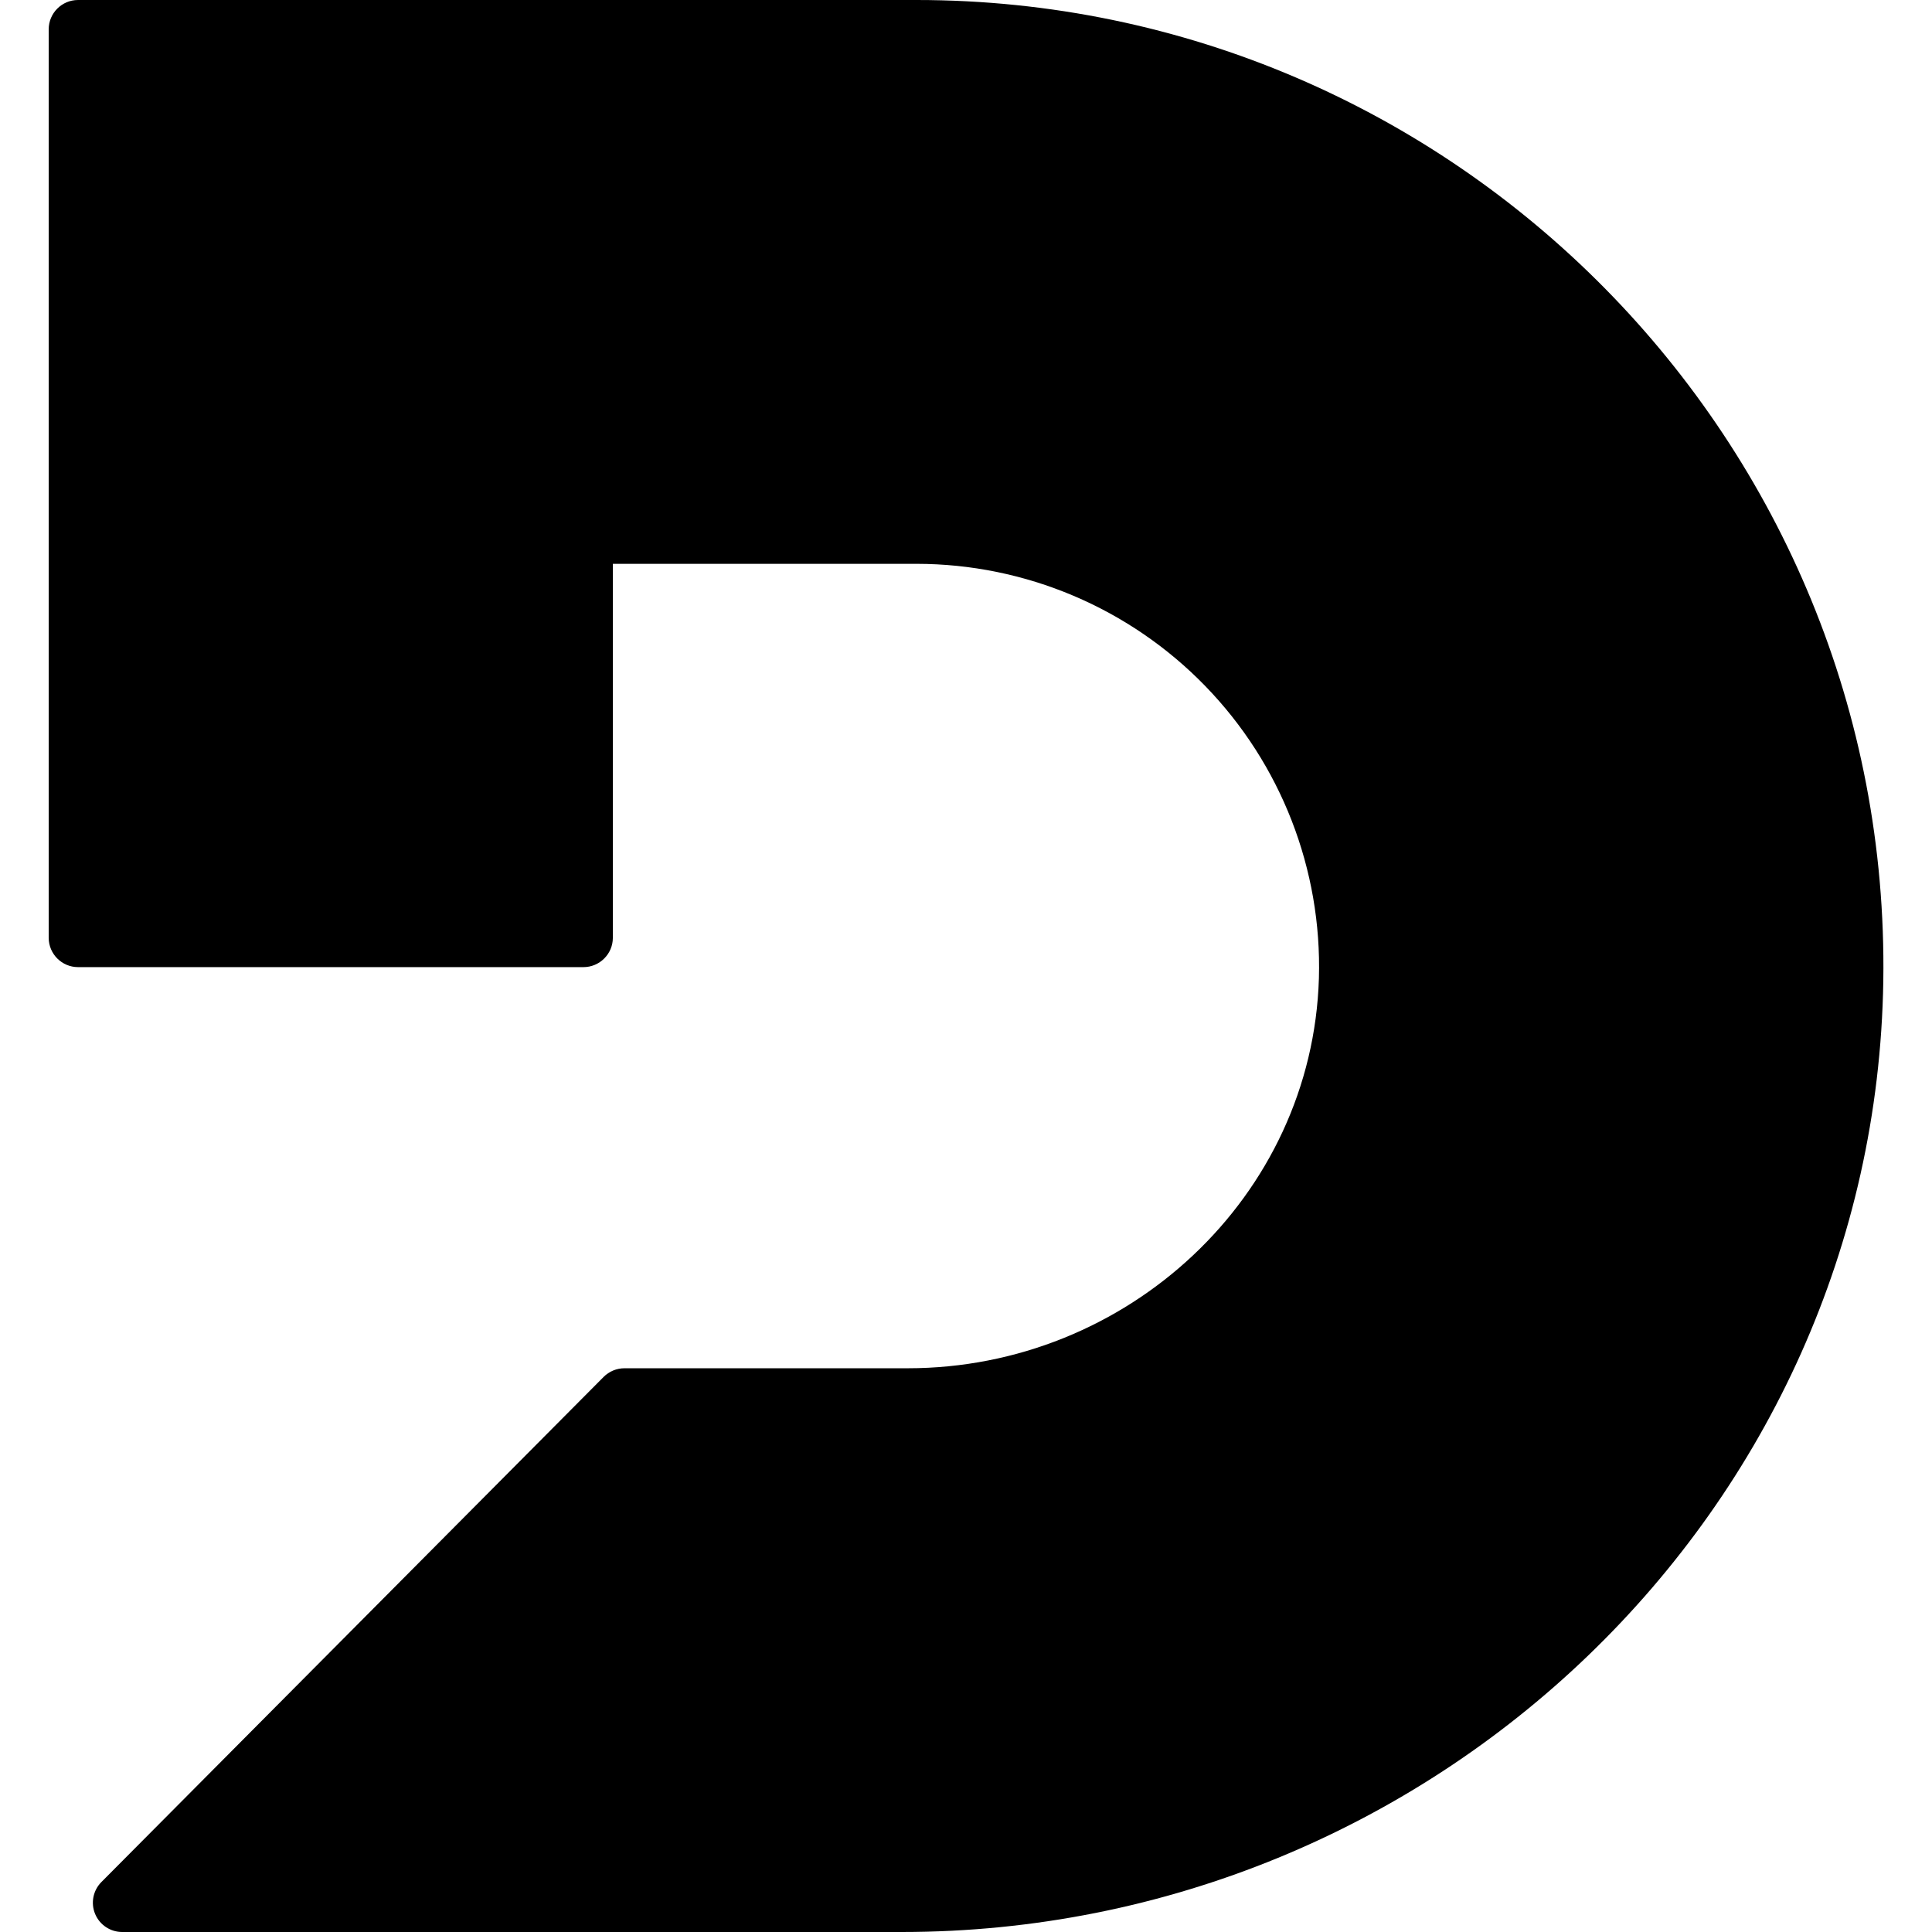
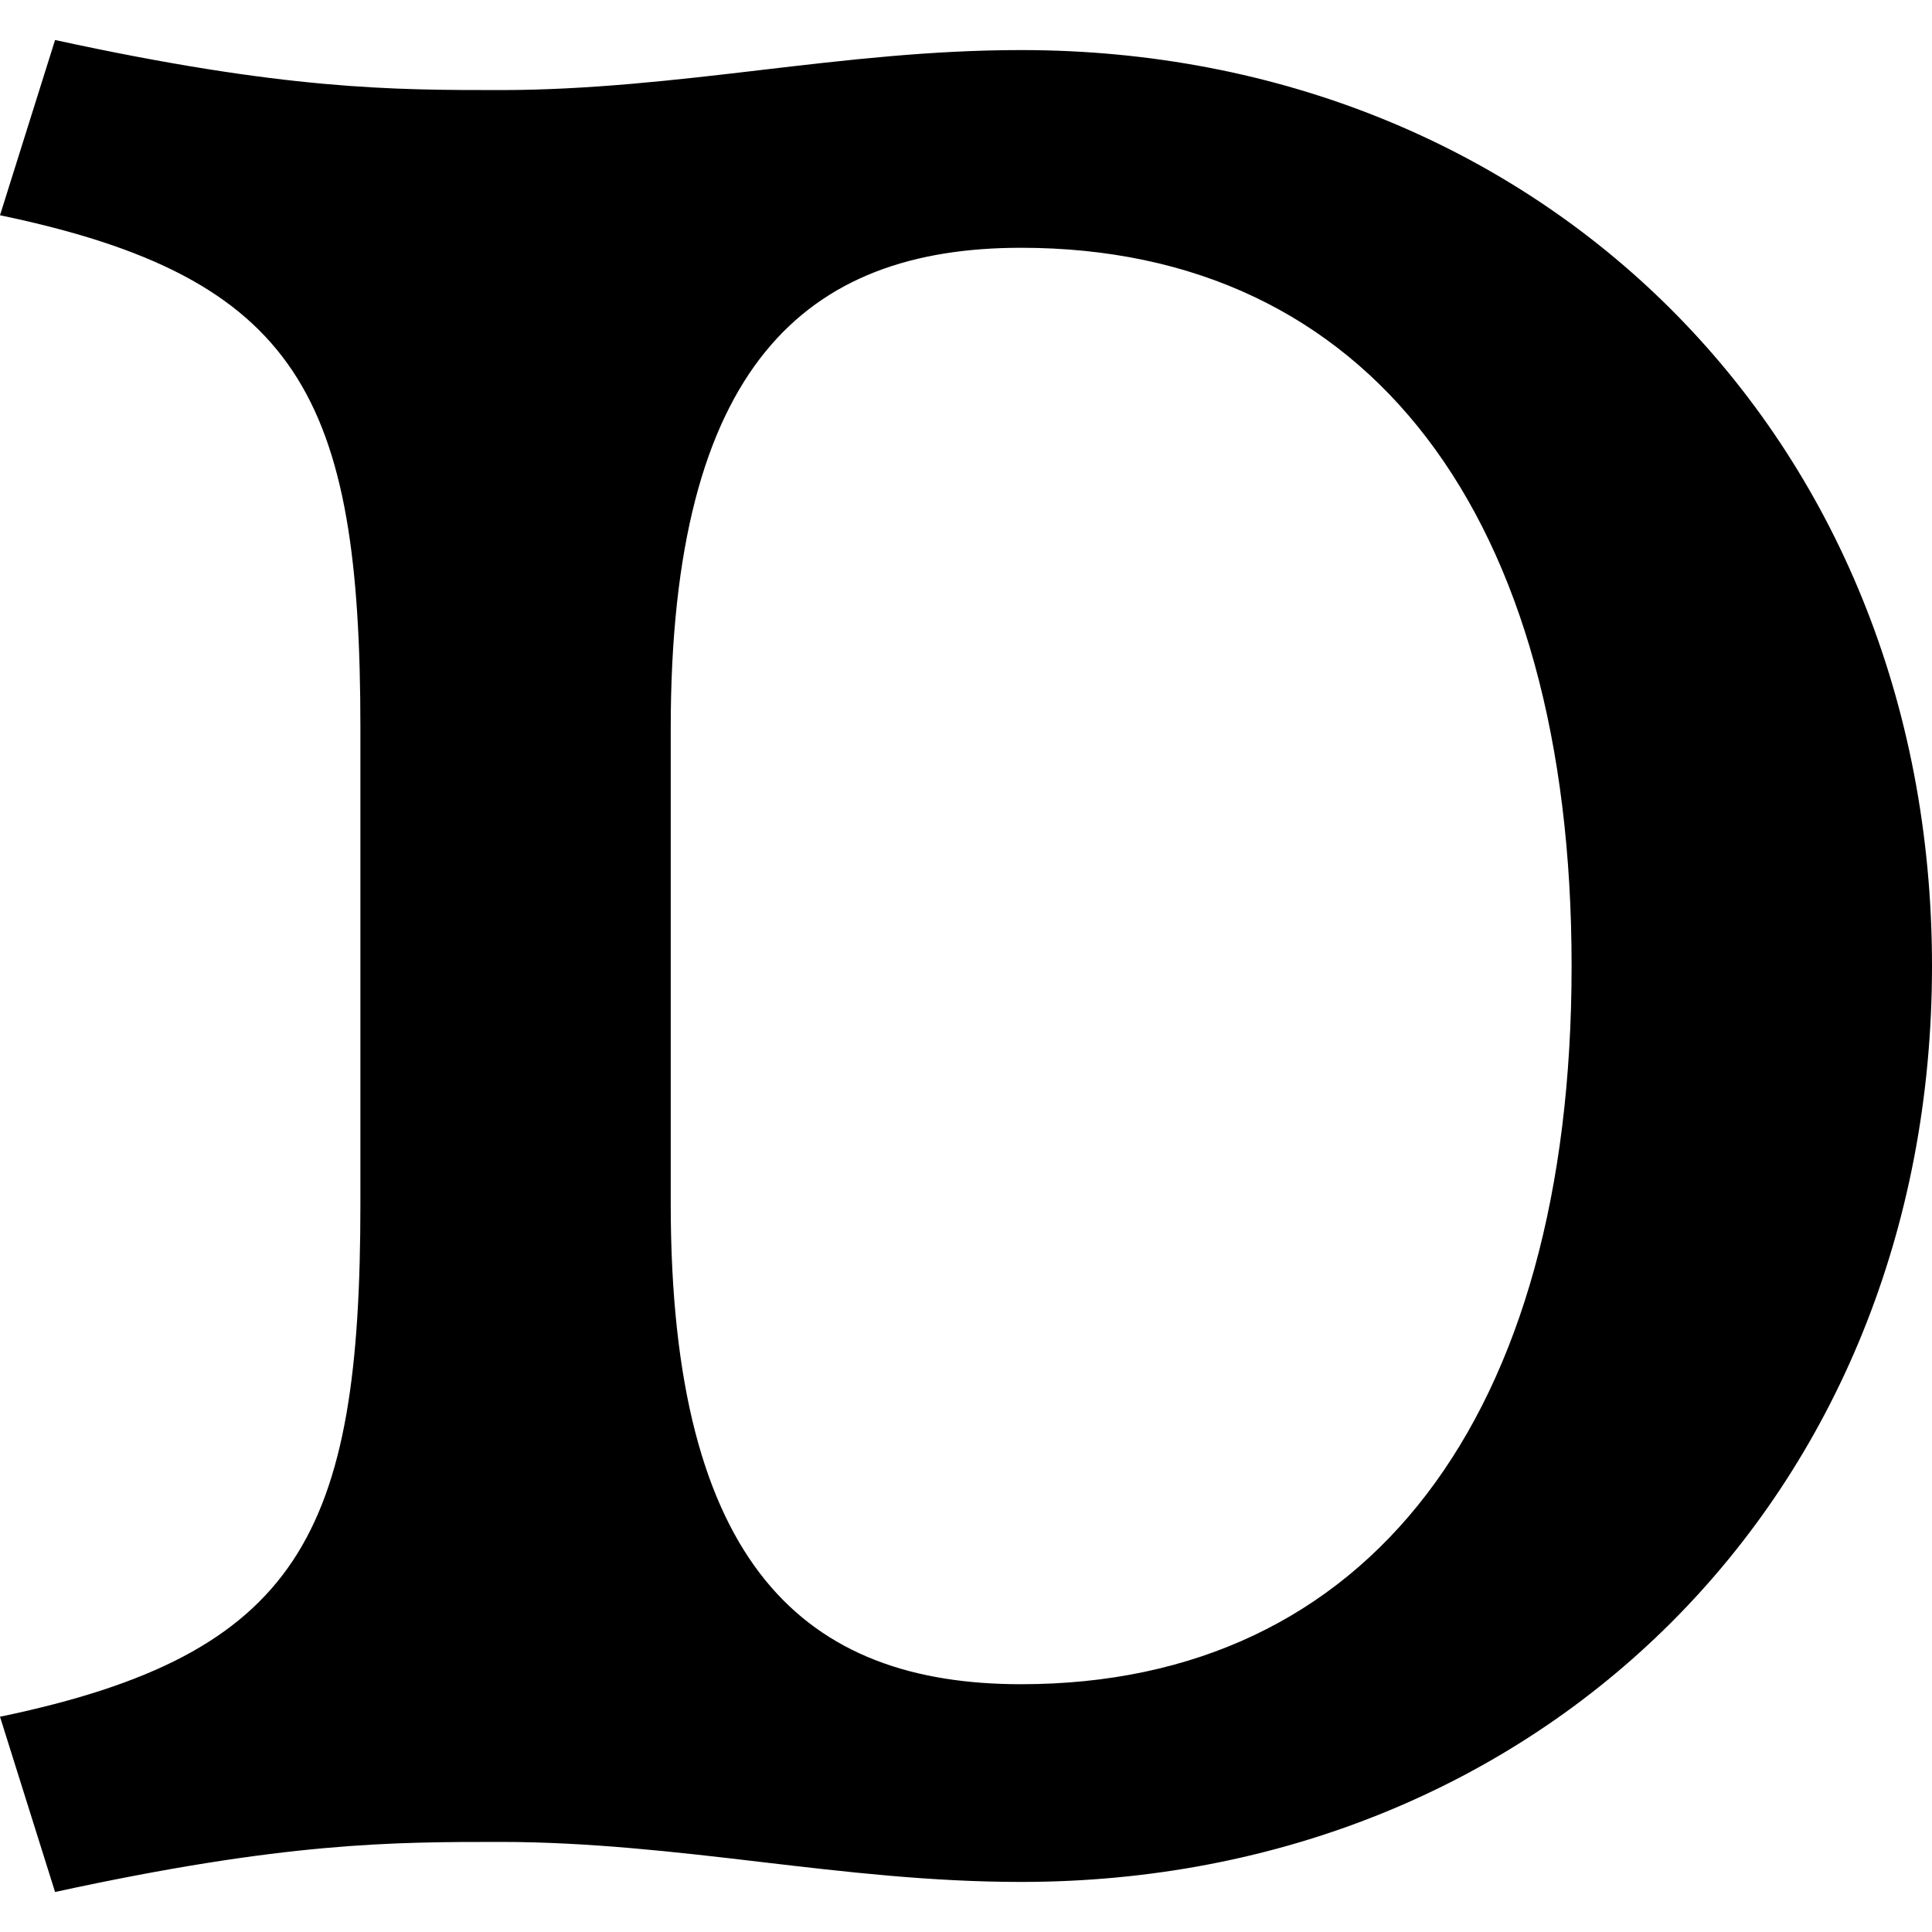
<svg xmlns="http://www.w3.org/2000/svg" role="img" viewBox="0 0 24 24">
-   <path d="M11.203 24H1.517a.364.364 0 0 1-.258-.62l6.239-6.275a.366.366 0 0 1 .259-.108h3.52c2.723 0 5.025-2.127 5.107-4.845a5.004 5.004 0 0 0-4.999-5.148H7.613v4.646c0 .2-.164.364-.365.364H.968a.365.365 0 0 1-.363-.364V.364C.605.164.768 0 .969 0h10.416c6.684 0 12.111 5.485 12.01 12.187C23.293 18.77 17.794 24 11.202 24z" />
+   <path d="M0 21.326c3.731-.777 4.477-2.269 4.477-6.373V9.047c0-4.104-.746-5.596-4.477-6.373L.684.497c2.86.622 4.197.622 5.534.622 1.088 0 2.176-.124 3.233-.249 1.057-.124 2.114-.248 3.233-.248C19.119.622 24 5.409 24 12s-4.881 11.378-11.316 11.378c-1.119 0-2.176-.124-3.233-.248-1.057-.125-2.145-.249-3.233-.249-1.337 0-2.674 0-5.534.622zm12.684-.404c4.321 0 6.839-3.326 6.839-8.922s-2.518-8.922-6.839-8.922c-2.674 0-4.352 1.461-4.352 5.969v5.906c0 4.508 1.678 5.969 4.352 5.969" />
</svg>
